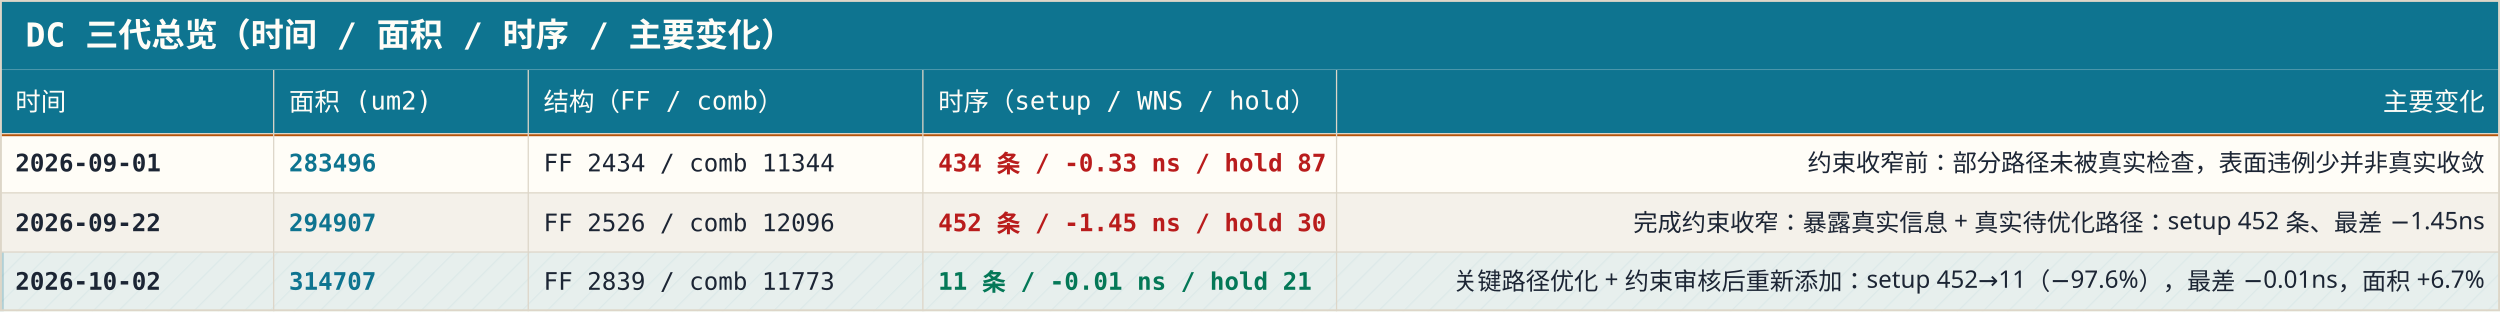
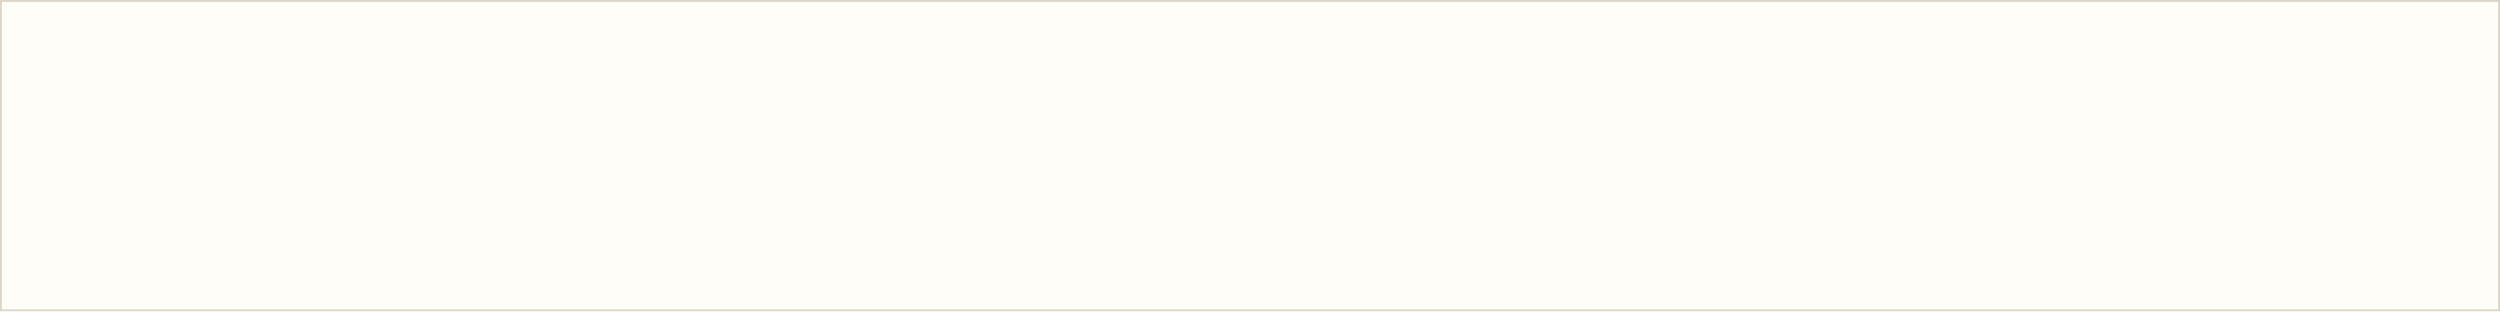
<svg xmlns="http://www.w3.org/2000/svg" width="3928" height="489" viewBox="0 0 3928 489" role="img" aria-label="DC 三代总览（时间 / 面积 / 时序 / 主要变化）">
  <style>
    .mono{font-family:ui-monospace,Consolas,monospace;}
    .cjk{font-family:'Microsoft YaHei',sans-serif;}
-     @keyframes fadeIn{from{opacity:0}to{opacity:1}}
-     @keyframes rise{from{opacity:0;transform:translateY(12px)}to{opacity:1;transform:translateY(0)}}
-     @keyframes growW{from{width:0}}
-     @keyframes pop{from{transform:scale(.7)}to{transform:scale(1)}}
-     @keyframes breathe{0%,100%{opacity:.25}50%{opacity:.55}}
-     .hdr{animation:fadeIn .3s ease-out both}
-     .underline{animation:growW .4s ease-out .15s both}
-     .r1{animation:rise .3s ease-out .3s both}
-     .r2{animation:rise .3s ease-out .34s both}
-     .r3{animation:rise .3s ease-out .38s both}
-     .fill{animation:growW .5s ease-out .4s both}
-     .pop{transform-box:fill-box;transform-origin:center;animation:pop .3s ease-out both}
-     .p1{animation-delay:.3s}
-     .p2{animation-delay:.34s}
-     .p3{animation-delay:.38s}
-     .br{opacity:.25;animation:breathe 2.4s ease-in-out infinite}
-     @keyframes tl{0%{width:0;opacity:0}4%{width:0;opacity:.4}14%{width:1309px;opacity:.4}28%{width:1309px;opacity:.4}38%{width:2718px;opacity:.4}52%{width:2718px;opacity:.4}62%{width:3926px;opacity:.4}90%{width:3926px;opacity:.4}97%{width:3926px;opacity:0}100%{width:0;opacity:0}}
+     
+     
+     
+     
+     
+     .hdr{transform-origin:center;animation:breathe 2.4s ease-in-out infinite}
+     
    .tl{animation:tl 6s linear infinite}
-     @keyframes rg1{0%{opacity:0}10%{opacity:.16}30%{opacity:.16}40%{opacity:0}100%{opacity:0}}
-     @keyframes rg2{0%{opacity:0}38%{opacity:0}48%{opacity:.16}66%{opacity:.16}76%{opacity:0}100%{opacity:0}}
-     @keyframes rg3{0%{opacity:0}76%{opacity:0}86%{opacity:.16}98%{opacity:.16}100%{opacity:0}}
+     
+     
+     
    .rg1{animation:rg1 5.6s linear infinite}
    .rg2{animation:rg2 5.6s linear infinite}
    .rg3{animation:rg3 5.6s linear infinite}
-     @keyframes pl{0%,100%{opacity:1}50%{opacity:.7}}
+     
    .pl1{animation:pl 3.2s ease-in-out infinite}
    .pl2{animation:pl 3.2s ease-in-out 1.07s infinite}
    .pl3{animation:pl 3.2s ease-in-out 2.13s infinite}
-     @keyframes cellB{0%,100%{opacity:1}50%{opacity:.25}}
+     
    .cB{animation:cellB 3s ease-in-out infinite}
    .cBx{animation:pl 3.2s ease-in-out 2.13s infinite,cellB 3s ease-in-out .45s infinite}
-     @keyframes wash{0%,100%{opacity:1}50%{opacity:.6}}
+     
    .wash{animation:wash 5.2s ease-in-out infinite}
-     @keyframes diag{to{transform:translate(19.8px,19.8px)}}
+     
    .diag{animation:diag 7s linear infinite}
    @media (prefers-reduced-motion:reduce){*{animation:none!important}}
  </style>
+   <style>
+ .row{opacity:0;animation:rowIn .55s cubic-bezier(.22,.7,.3,1) forwards}
+ .head{opacity:0;animation:rowIn .55s cubic-bezier(.22,.7,.3,1) forwards}
+ @keyframes rowIn{from{opacity:0;transform:translateY(10px)}to{opacity:1;transform:none}}
+ .draw{stroke-dasharray:100;animation:drawIn .6s cubic-bezier(.4,0,.2,1) forwards}
+ @keyframes drawIn{from{stroke-dashoffset:100}to{stroke-dashoffset:0}}
+ .fade{opacity:0;animation:fadeIn .6s ease forwards}
+ @keyframes fadeIn{to{opacity:1}}
+ .flowdot{fill:none;stroke-linecap:round;stroke-dasharray:9 91;stroke-width:3.5;animation:flow 1.5s linear infinite}
+ @keyframes flow{to{stroke-dashoffset:-100}}
+ .flowtail{fill:none;stroke-linecap:round;stroke-dasharray:4 96;stroke-width:8;opacity:.25;animation:flow 1.5s linear infinite}
+ .pulse{transform-box:fill-box;transform-origin:center;animation:pulse 2.8s ease-in-out infinite}
+ @keyframes pulse{0%,100%{transform:scale(1);filter:drop-shadow(0 0 0 rgba(180,83,9,0))}50%{transform:scale(1.03);filter:drop-shadow(0 0 12px rgba(180,83,9,.8))}}
+ .pulse-t{transform-box:fill-box;transform-origin:center;animation:pulseT 2.8s ease-in-out infinite}
+ @keyframes pulseT{0%,100%{transform:scale(1);filter:drop-shadow(0 0 0 rgba(14,116,144,0))}50%{transform:scale(1.03);filter:drop-shadow(0 0 12px rgba(14,116,144,.8))}}
+ .pulse-b{transform-box:fill-box;transform-origin:center;animation:pulseB 2.8s ease-in-out infinite}
+ @keyframes pulseB{0%,100%{transform:scale(1);filter:drop-shadow(0 0 0 rgba(29,78,216,0))}50%{transform:scale(1.03);filter:drop-shadow(0 0 12px rgba(29,78,216,.8))}}
+ .sweepband{opacity:.85;animation:sweepMove 8s linear infinite}
+ @keyframes sweepMove{to{transform:translateX(var(--sweepP,160px))}}
+ .dashgrow{stroke-dasharray:7 5;animation:dashgrow 2.6s linear infinite}
+ @keyframes dashgrow{from{stroke-dashoffset:72}to{stroke-dashoffset:0}}
+ .march{animation:march 1.5s linear infinite}
+ @keyframes march{to{stroke-dashoffset:-16}}
+ .cellwave{transform-box:fill-box;transform-origin:center;animation:wave 2.6s ease-in-out infinite}
+ @keyframes wave{0%,100%{opacity:1;transform:scale(1)}50%{opacity:.72;transform:scale(1.01)}}
+ .breathe{animation:br 3.2s ease-in-out infinite}
+ @keyframes br{0%,100%{opacity:1}50%{opacity:.55}}
+ .step{transform-box:fill-box;transform-origin:center;animation:stepLit 6s ease-in-out infinite}
+ @keyframes stepLit{0%,16%{filter:drop-shadow(0 0 9px rgba(29,78,216,.85));transform:scale(1.02)}24%,92%{filter:drop-shadow(0 0 0 rgba(29,78,216,0));transform:none}100%{filter:drop-shadow(0 0 9px rgba(29,78,216,.85));transform:scale(1.02)}}
+ @media (prefers-reduced-motion:reduce){*{animation:none!important}.row,.head,.fade{opacity:1!important}.flowdot,.flowtail,.sweepband{display:none!important}}
+ </style>
  <defs>
    <pattern id="diagF2" width="28" height="28" patternUnits="userSpaceOnUse" patternTransform="rotate(45)">
      <rect width="2" height="28" fill="#0e7490" />
    </pattern>
    <clipPath id="clipD2">
      <rect x="0" y="396" width="3928" height="93" />
    </clipPath>
+     <linearGradient id="sweepG-1" gradientUnits="userSpaceOnUse" x1="0" y1="0" x2="4168" y2="0">
+       <stop offset="0" stop-color="#b45309" stop-opacity="0" />
+       <stop offset="0.46" stop-color="#b45309" stop-opacity="0" />
+       <stop offset="0.5" stop-color="#b45309" stop-opacity="0.3" />
+       <stop offset="0.54" stop-color="#b45309" stop-opacity="0" />
+       <stop offset="1" stop-color="#b45309" stop-opacity="0" />
+     </linearGradient>
+     <clipPath id="sweepC-1">
+       <rect x="0" y="396" width="3928" height="93" />
+     </clipPath>
  </defs>
  <rect x="0" y="0" width="3928" height="489" fill="#fffdf7" />
-   <g class="hdr">
+   <g class="hdr head" style="animation-delay:0s">
    <rect x="0" y="0" width="3928" height="110" fill="#0e7490" />
    <text x="40" y="55" dy="0.35em" font-size="52" font-weight="bold" fill="#fffdf7" class="mono">DC 三代总览（时间 / 面积 / 时序 / 主要变化）</text>
    <line x1="0" y1="110" x2="3928" y2="110" stroke="#fffdf7" stroke-opacity="0.4" stroke-width="2" />
    <rect x="0" y="110" width="3928" height="100" fill="#0e7490" />
    <text x="24" y="160" dy="0.35em" font-size="40" fill="#fffdf7" class="cjk">时间</text>
    <text x="454" y="160" dy="0.35em" font-size="40" fill="#fffdf7" class="mono">面积 (um2)</text>
    <text x="854" y="160" dy="0.35em" font-size="40" fill="#fffdf7" class="mono">结构（FF / comb）</text>
    <text x="1474" y="160" dy="0.35em" font-size="40" fill="#fffdf7" class="mono">时序（setup / WNS / hold）</text>
    <text x="3904" y="160" dy="0.35em" font-size="40" fill="#fffdf7" text-anchor="end" class="cjk">主要变化</text>
    <rect class="underline" x="0" y="210" width="3928" height="4" fill="#b45309" />
  </g>
-   <g class="r1">
-     <rect class="rg1" x="0" y="210" width="3928" height="93" fill="#0e7490" opacity="0" />
-     <text x="24" y="256" dy="0.35em" font-size="38" font-weight="bold" fill="#1c2534" class="mono">2026-09-01</text>
-     <text x="454" y="256" dy="0.35em" font-size="38" font-weight="bold" fill="#0e7490" class="mono">283496</text>
-     <text x="854" y="256" dy="0.35em" font-size="38" fill="#1c2534" class="mono">FF 2434 / comb 11344</text>
-     <g class="pl1">
-       <text x="1474" y="256" dy="0.35em" font-size="38" font-weight="bold" fill="#b91c1c" class="mono pop p1">434 条 / -0.33 ns / hold 87</text>
+   <g class="r1 row" style="animation-delay:0.25s">
+     <g class="cellwave" style="animation-duration:3.6s;animation-delay:0s">
+       <rect class="rg1" x="0" y="210" width="3928" height="93" fill="#0e7490" opacity="0" />
+       <text x="24" y="256" dy="0.35em" font-size="38" font-weight="bold" fill="#1c2534" class="mono">2026-09-01</text>
+       <text x="454" y="256" dy="0.35em" font-size="38" font-weight="bold" fill="#0e7490" class="mono">283496</text>
+       <text x="854" y="256" dy="0.35em" font-size="38" fill="#1c2534" class="mono">FF 2434 / comb 11344</text>
+       <g class="pl1">
+         <text x="1474" y="256" dy="0.35em" font-size="38" font-weight="bold" fill="#b91c1c" class="mono pop p1">434 条 / -0.33 ns / hold 87</text>
+       </g>
+       <text x="3904" y="256" dy="0.35em" font-size="38" fill="#1c2534" text-anchor="end" class="cjk">约束收窄前：部分路径未被真实检查，表面违例少并非真实收敛</text>
    </g>
-     <text x="3904" y="256" dy="0.35em" font-size="38" fill="#1c2534" text-anchor="end" class="cjk">约束收窄前：部分路径未被真实检查，表面违例少并非真实收敛</text>
  </g>
-   <g class="r2">
-     <rect x="0" y="303" width="3928" height="93" fill="#f4f1ea" />
-     <rect class="rg2" x="0" y="303" width="3928" height="93" fill="#0e7490" opacity="0" />
-     <text x="24" y="350" dy="0.35em" font-size="38" font-weight="bold" fill="#1c2534" class="mono">2026-09-22</text>
-     <text x="454" y="350" dy="0.35em" font-size="38" font-weight="bold" fill="#0e7490" class="mono">294907</text>
-     <text x="854" y="350" dy="0.35em" font-size="38" fill="#1c2534" class="mono">FF 2526 / comb 12096</text>
-     <g class="pl2">
-       <text x="1474" y="350" dy="0.35em" font-size="38" font-weight="bold" fill="#b91c1c" class="mono pop p2">452 条 / -1.45 ns / hold 30</text>
+   <g class="r2 row" style="animation-delay:0.55s">
+     <g class="cellwave" style="animation-duration:3.6s;animation-delay:-1.2s">
+       <rect x="0" y="303" width="3928" height="93" fill="#f4f1ea" />
+       <rect class="rg2" x="0" y="303" width="3928" height="93" fill="#0e7490" opacity="0" />
+       <text x="24" y="350" dy="0.35em" font-size="38" font-weight="bold" fill="#1c2534" class="mono">2026-09-22</text>
+       <text x="454" y="350" dy="0.35em" font-size="38" font-weight="bold" fill="#0e7490" class="mono">294907</text>
+       <text x="854" y="350" dy="0.35em" font-size="38" fill="#1c2534" class="mono">FF 2526 / comb 12096</text>
+       <g class="pl2 pulse" style="animation-delay:-1.4s">
+         <text x="1474" y="350" dy="0.35em" font-size="38" font-weight="bold" fill="#b91c1c" class="mono pop p2">452 条 / -1.45 ns / hold 30</text>
+       </g>
+       <text x="3904" y="350" dy="0.35em" font-size="38" fill="#1c2534" text-anchor="end" class="cjk">完成约束收窄：暴露真实信息 + 真实待优化路径：setup 452 条、最差 −1.45ns</text>
    </g>
-     <text x="3904" y="350" dy="0.35em" font-size="38" fill="#1c2534" text-anchor="end" class="cjk">完成约束收窄：暴露真实信息 + 真实待优化路径：setup 452 条、最差 −1.45ns</text>
  </g>
-   <g class="r3">
-     <g class="wash">
-       <rect class="fill" x="0" y="396" width="3928" height="93" fill="#0e7490" fill-opacity="0.1" />
+   <g class="r3 row" style="animation-delay:0.85s">
+     <g class="cellwave" style="animation-duration:3.6s;animation-delay:-2.4s">
+       <g class="wash">
+         <rect class="fill" x="0" y="396" width="3928" height="93" fill="#0e7490" fill-opacity="0.1" />
+       </g>
+       <rect class="rg3" x="0" y="396" width="3928" height="93" fill="#0e7490" opacity="0" />
+       <g clip-path="url(#clipD2)">
+         <g class="diag">
+           <rect x="-40" y="360" width="4010" height="160" fill="url(#diagF2)" opacity="0.05" />
+         </g>
+       </g>
+       <rect class="br" x="0" y="396" width="6" height="93" fill="#0e7490" />
+       <g clip-path="url(#sweepC-1)">
+         <rect class="sweepband" x="0" y="396" width="4168" height="93" fill="url(#sweepG-1)" style="--sweepP:4168px" />
+       </g>
+       <text x="24" y="442" dy="0.35em" font-size="38" font-weight="bold" fill="#1c2534" class="mono cB">2026-10-02</text>
+       <text x="454" y="442" dy="0.35em" font-size="38" font-weight="bold" fill="#0e7490" class="mono cB">314707</text>
+       <text x="854" y="442" dy="0.35em" font-size="38" fill="#1c2534" class="mono cB">FF 2839 / comb 11773</text>
+       <g class="pl3 pulse-t" style="animation-delay:-0.7s">
+         <text x="1474" y="442" dy="0.35em" font-size="38" font-weight="bold" fill="#047857" class="mono pop p3 cBx">11 条 / -0.01 ns / hold 21</text>
+       </g>
+       <text x="3904" y="442" dy="0.35em" font-size="38" fill="#1c2534" text-anchor="end" class="cjk cB">关键路径优化 + 约束审核后重新添加：setup 452→11（−97.6%），最差 −0.01ns，面积 +6.7%</text>
    </g>
-     <rect class="rg3" x="0" y="396" width="3928" height="93" fill="#0e7490" opacity="0" />
-     <g clip-path="url(#clipD2)">
-       <g class="diag">
-         <rect x="-40" y="360" width="4010" height="160" fill="url(#diagF2)" opacity="0.05" />
-       </g>
+   </g>
+   <g class="fade" style="animation-delay:0.05s">
+     <g stroke="#ddd6c8" stroke-width="2">
+       <line x1="430" y1="110" x2="430" y2="489" />
+       <line x1="830" y1="110" x2="830" y2="489" />
+       <line x1="1450" y1="110" x2="1450" y2="489" />
+       <line x1="2100" y1="110" x2="2100" y2="489" />
+       <line x1="0" y1="210" x2="3928" y2="210" />
+       <line x1="0" y1="303" x2="3928" y2="303" />
+       <line x1="0" y1="396" x2="3928" y2="396" />
    </g>
-     <rect class="br" x="0" y="396" width="6" height="93" fill="#0e7490" />
-     <text x="24" y="442" dy="0.35em" font-size="38" font-weight="bold" fill="#1c2534" class="mono cB">2026-10-02</text>
-     <text x="454" y="442" dy="0.35em" font-size="38" font-weight="bold" fill="#0e7490" class="mono cB" style="animation-delay:.15s">314707</text>
-     <text x="854" y="442" dy="0.35em" font-size="38" fill="#1c2534" class="mono cB" style="animation-delay:.3s">FF 2839 / comb 11773</text>
-     <g class="pl3">
-       <text x="1474" y="442" dy="0.35em" font-size="38" font-weight="bold" fill="#047857" class="mono pop p3 cBx">11 条 / -0.01 ns / hold 21</text>
-     </g>
-     <text x="3904" y="442" dy="0.35em" font-size="38" fill="#1c2534" text-anchor="end" class="cjk cB" style="animation-delay:.6s">关键路径优化 + 约束审核后重新添加：setup 452→11（−97.6%），最差 −0.01ns，面积 +6.7%</text>
-   </g>
-   <g stroke="#ddd6c8" stroke-width="2">
-     <line x1="430" y1="110" x2="430" y2="489" />
-     <line x1="830" y1="110" x2="830" y2="489" />
-     <line x1="1450" y1="110" x2="1450" y2="489" />
-     <line x1="2100" y1="110" x2="2100" y2="489" />
-     <line x1="0" y1="210" x2="3928" y2="210" />
-     <line x1="0" y1="303" x2="3928" y2="303" />
-     <line x1="0" y1="396" x2="3928" y2="396" />
  </g>
  <rect class="tl" x="0" y="216" width="3926" height="6" fill="#0e7490" opacity="0" />
  <rect x="1.5" y="1.5" width="3925" height="486" fill="none" stroke="#ddd6c8" stroke-width="3" />
</svg>
